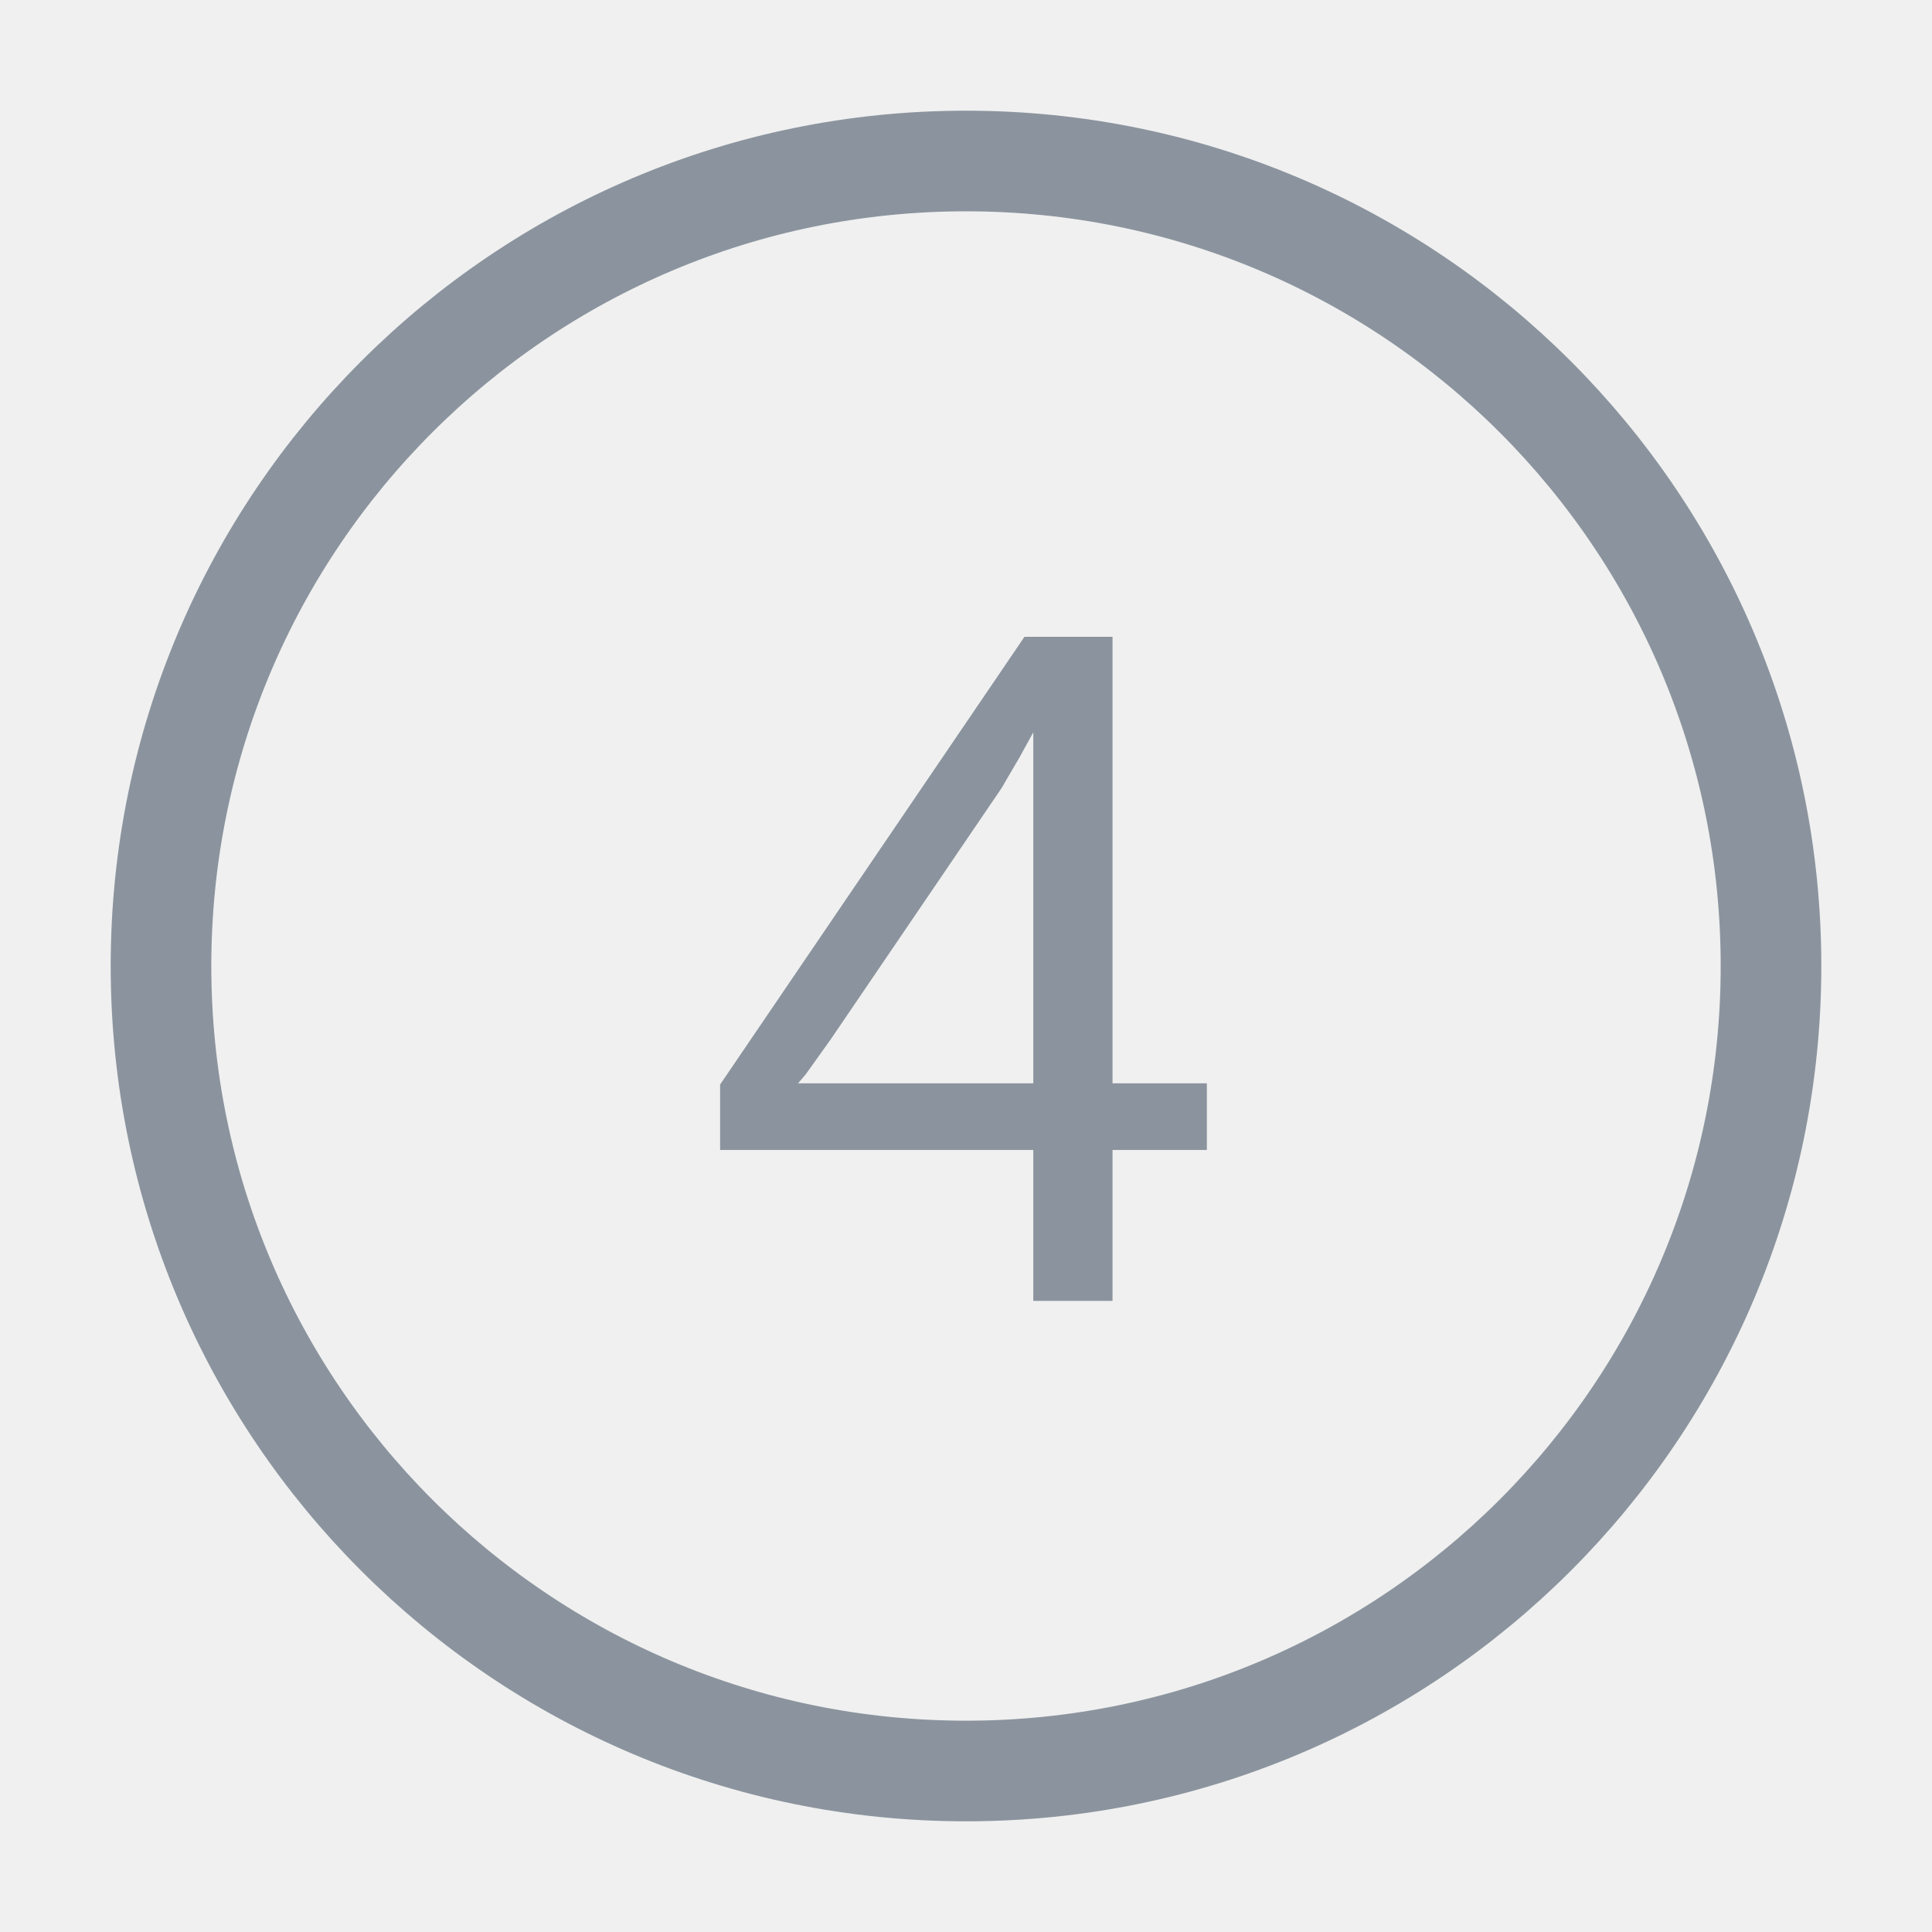
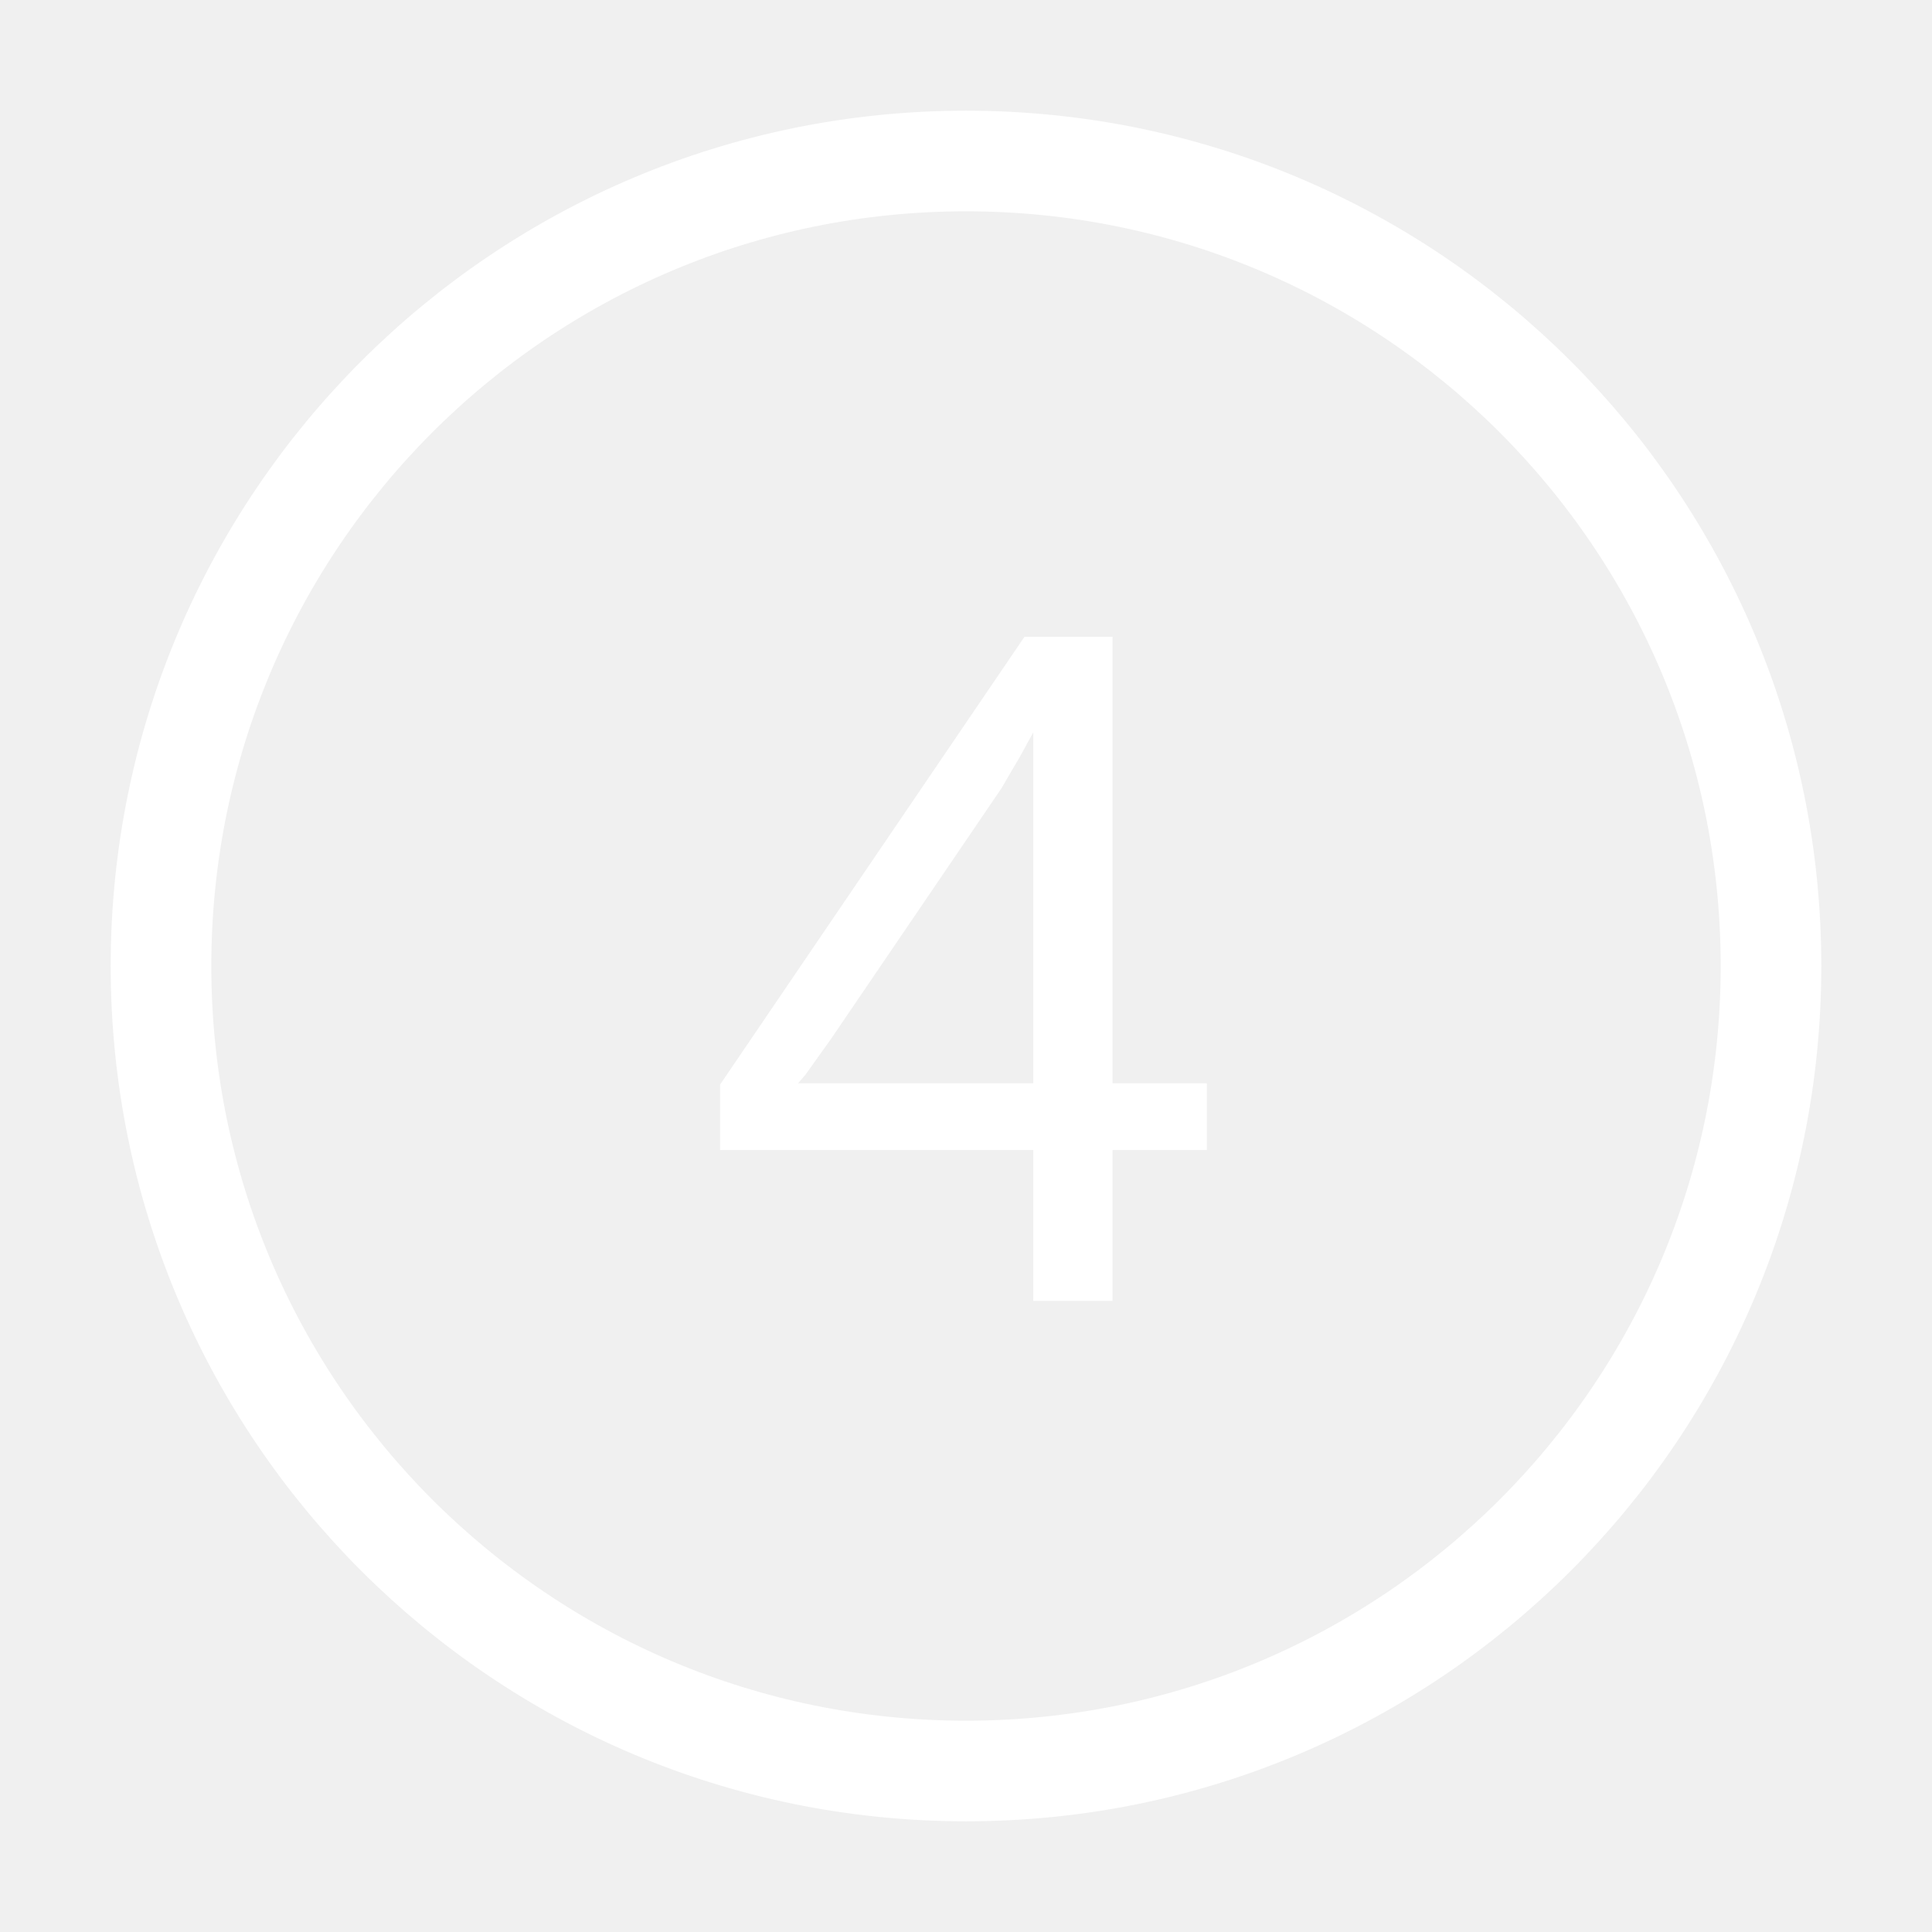
<svg xmlns="http://www.w3.org/2000/svg" width="24" height="24" viewBox="0 0 24 24" role="img" aria-labelledby="title">
-   <circle cx="12" cy="12" r="10" fill="none" stroke="#8b949e" stroke-width="1.25" />
-   <text x="12" y="12" text-anchor="middle" dominant-baseline="central" fill="#8b949e" font-family="Arial, Helvetica, sans-serif" font-size="12" font-weight="400">4</text>
+   <circle cx="12" cy="12" r="10" fill="none" stroke="#ffffff" stroke-width="1.25" />
+   <text x="12" y="12" text-anchor="middle" dominant-baseline="central" fill="#ffffff" font-family="Arial, Helvetica, sans-serif" font-size="12" font-weight="400">4</text>
</svg>
